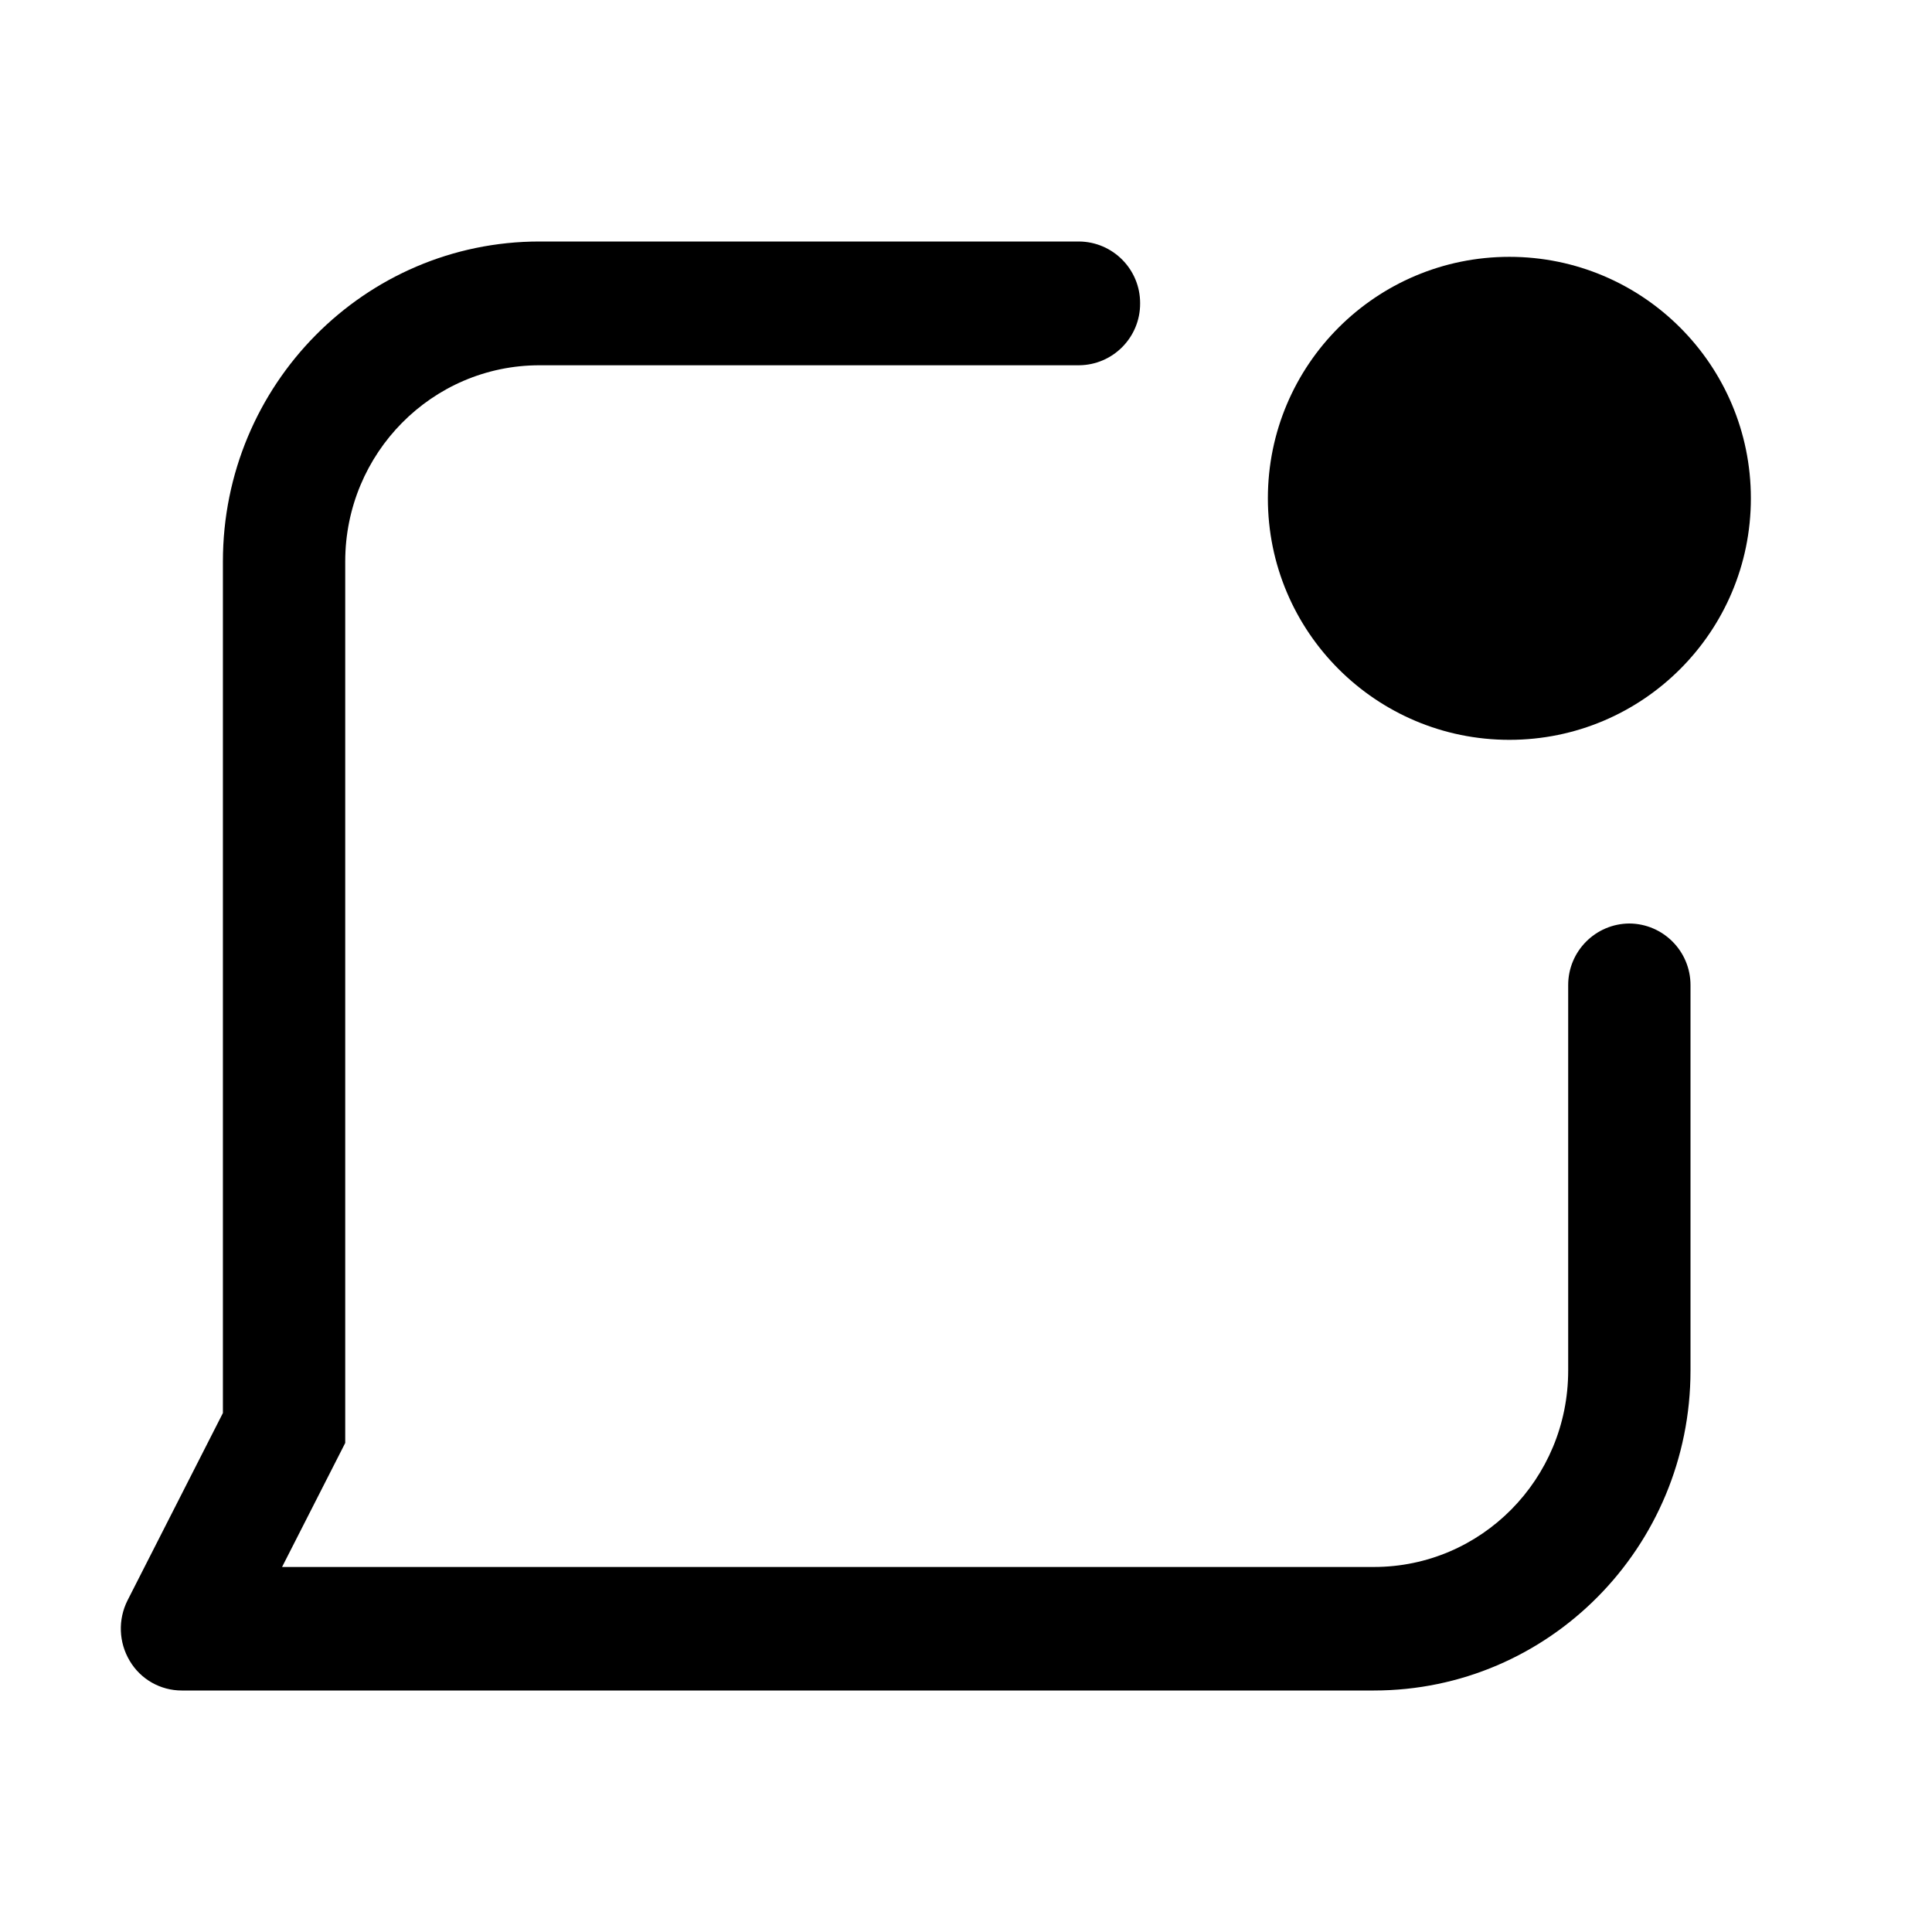
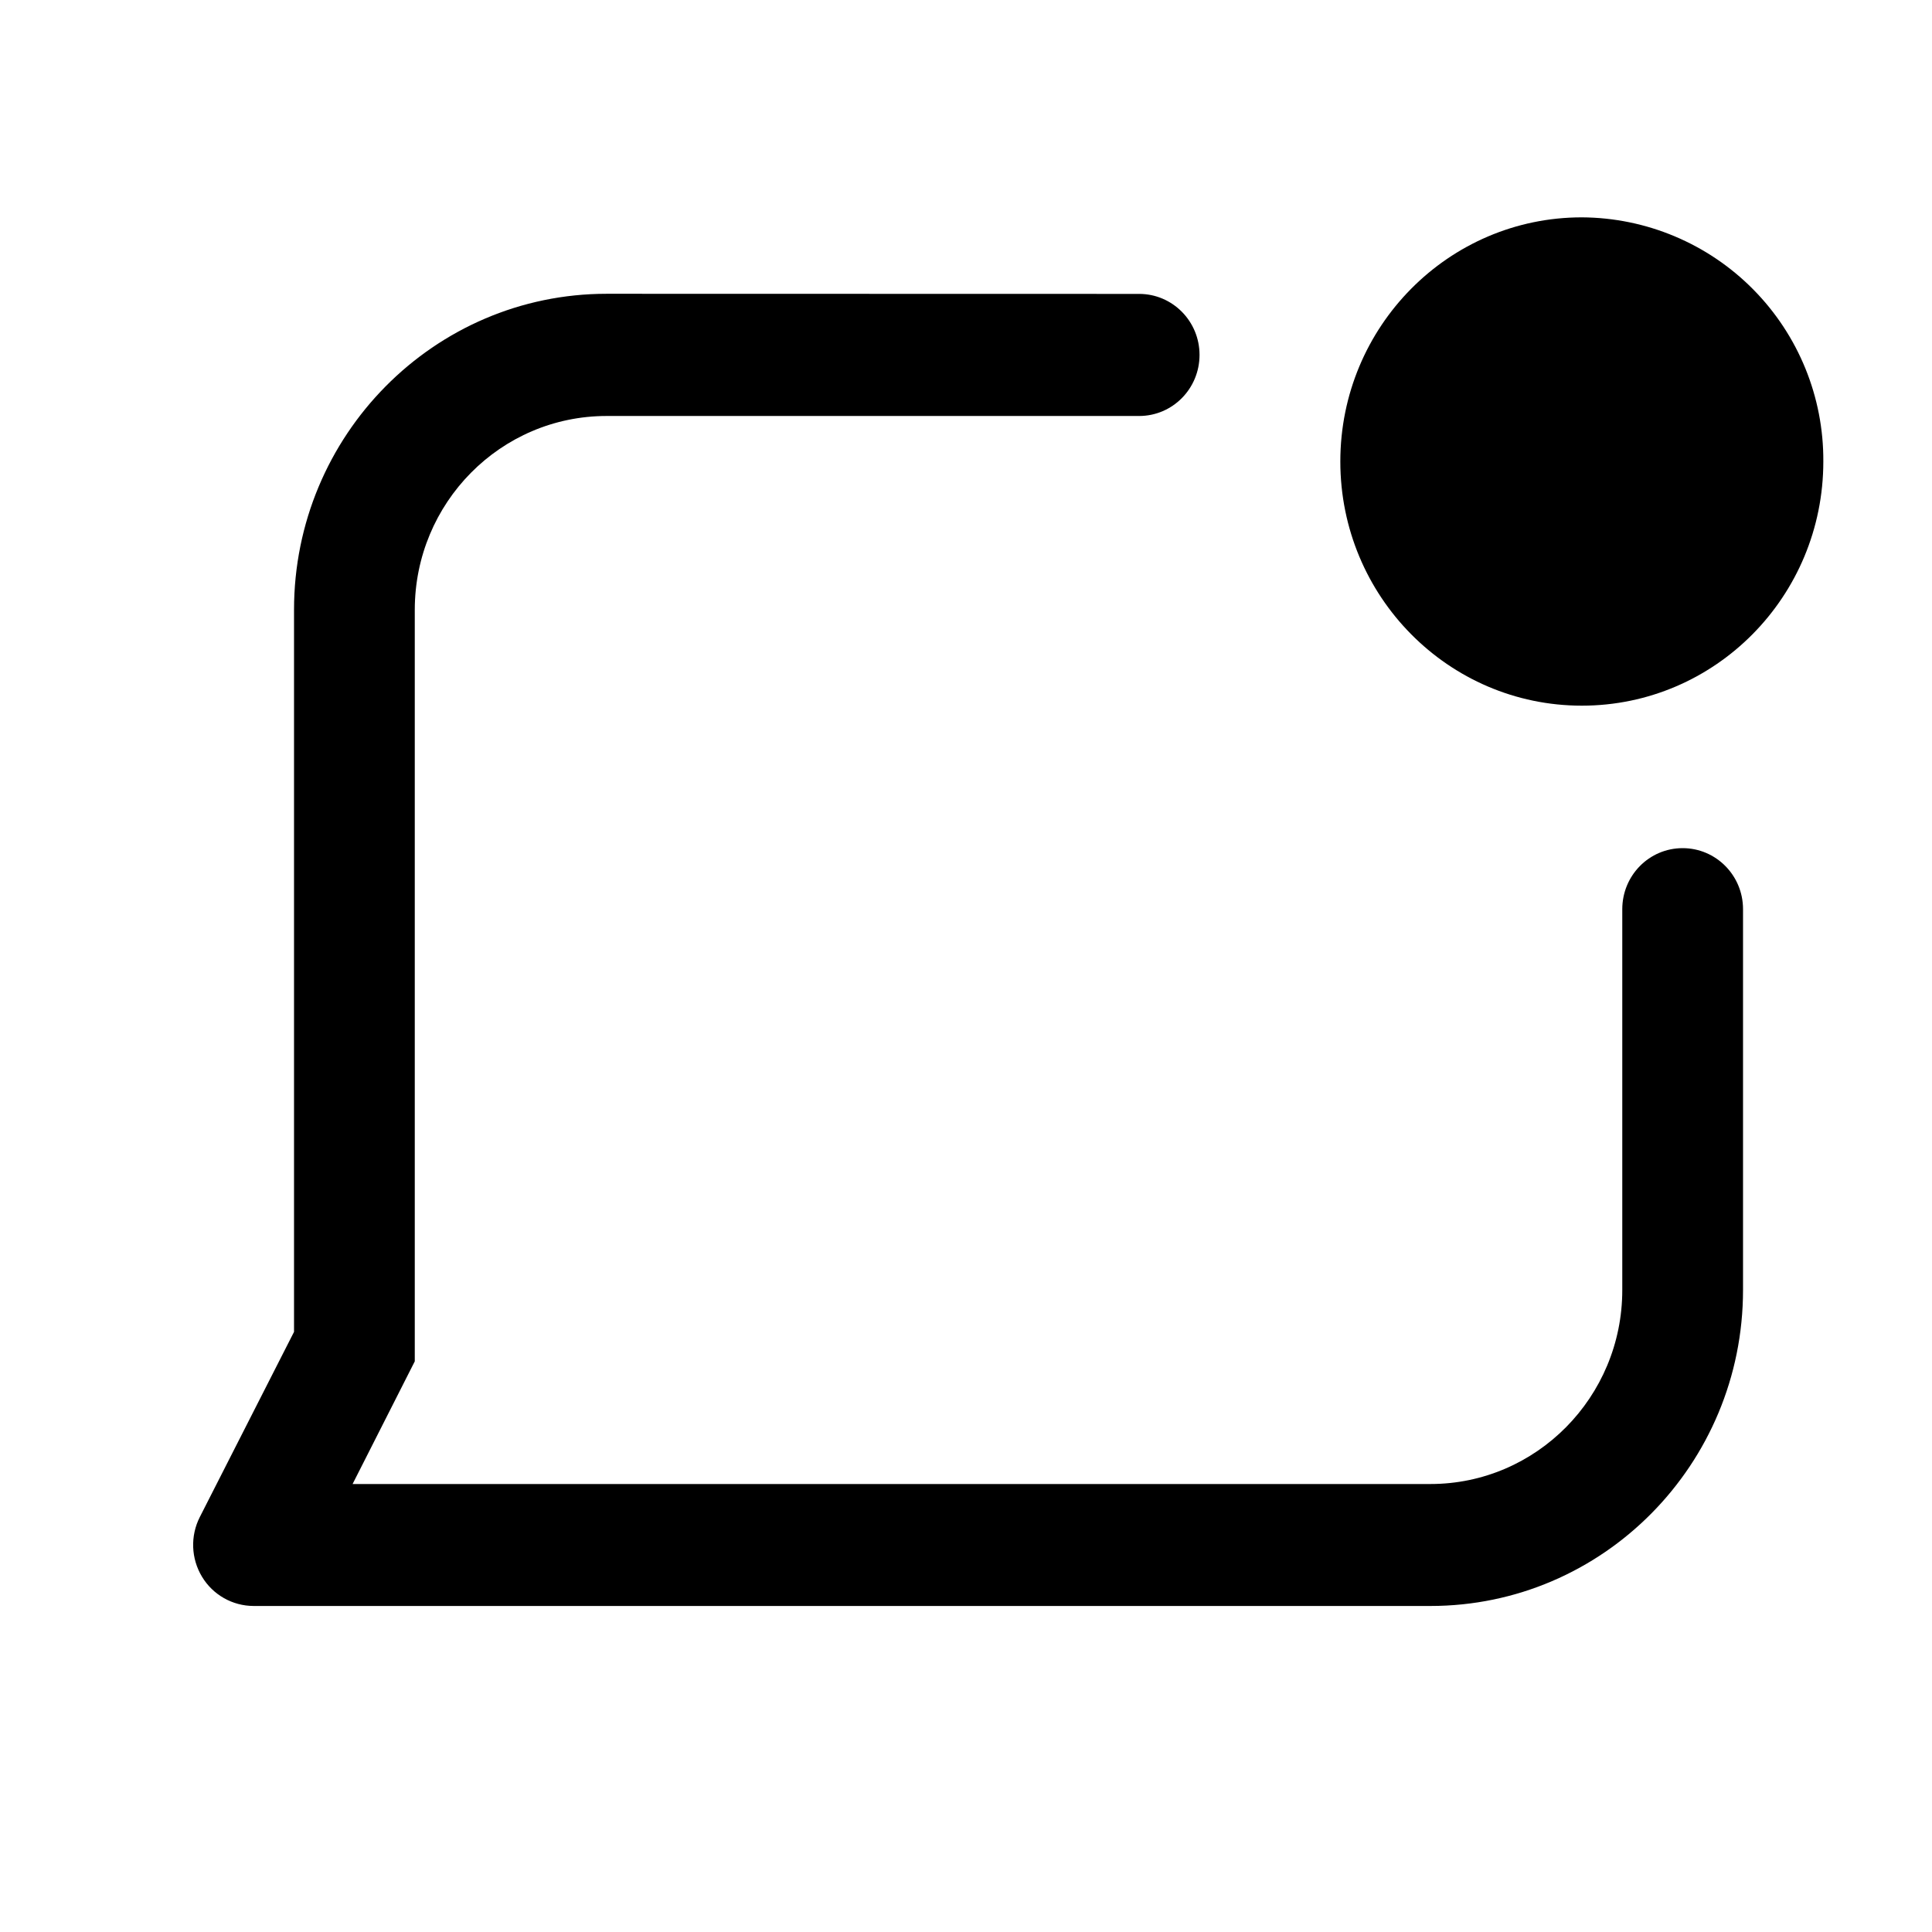
<svg xmlns="http://www.w3.org/2000/svg" width="16" height="16" fill="none" class="persona-icon" viewBox="0 0 16 16">
-   <path fill="currentColor" fill-rule="evenodd" d="M9.442 2.512A.51.51 0 0 0 8.936 2H4.468C3.02 2 1.846 3.186 1.846 4.65v7.052l-.79 1.552a.52.52 0 0 0 .018.5.5.5 0 0 0 .432.246h9.872C12.826 14 14 12.814 14 11.35V8.16a.51.51 0 0 0-.506-.512.51.51 0 0 0-.507.511v3.192c0 .899-.72 1.626-1.609 1.626H2.336l.523-1.027v-7.3c0-.897.72-1.625 1.609-1.625h4.468a.51.51 0 0 0 .506-.512" clip-rule="evenodd" />
-   <path fill="currentColor" d="M14.5 4.127a2 2 0 1 1-4 0 2 2 0 0 1 4 0" />
+   <path fill="currentColor" d="M13.1 5.844c1.105 0 2-.905 2-2.022a2.01 2.01 0 0 0-2-2.022c-1.104 0-2 .905-2 2.022s.896 2.022 2 2.022" />
+   <path fill="currentColor" d="M9.434 2.434c.276 0 .5.226.5.505 0 .28-.224.506-.5.506h-4.41c-.878 0-1.589.719-1.589 1.606v6.223L2.92 12.29h8.926c.877 0 1.589-.72 1.589-1.606V7.53c0-.28.223-.506.5-.506.276 0 .5.226.5.505v3.154c0 1.445-1.16 2.617-2.589 2.617H2.1a.5.5 0 0 1-.427-.242.51.51 0 0 1-.018-.495l.78-1.533V5.05c0-1.445 1.16-2.617 2.589-2.617z" />
</svg>
